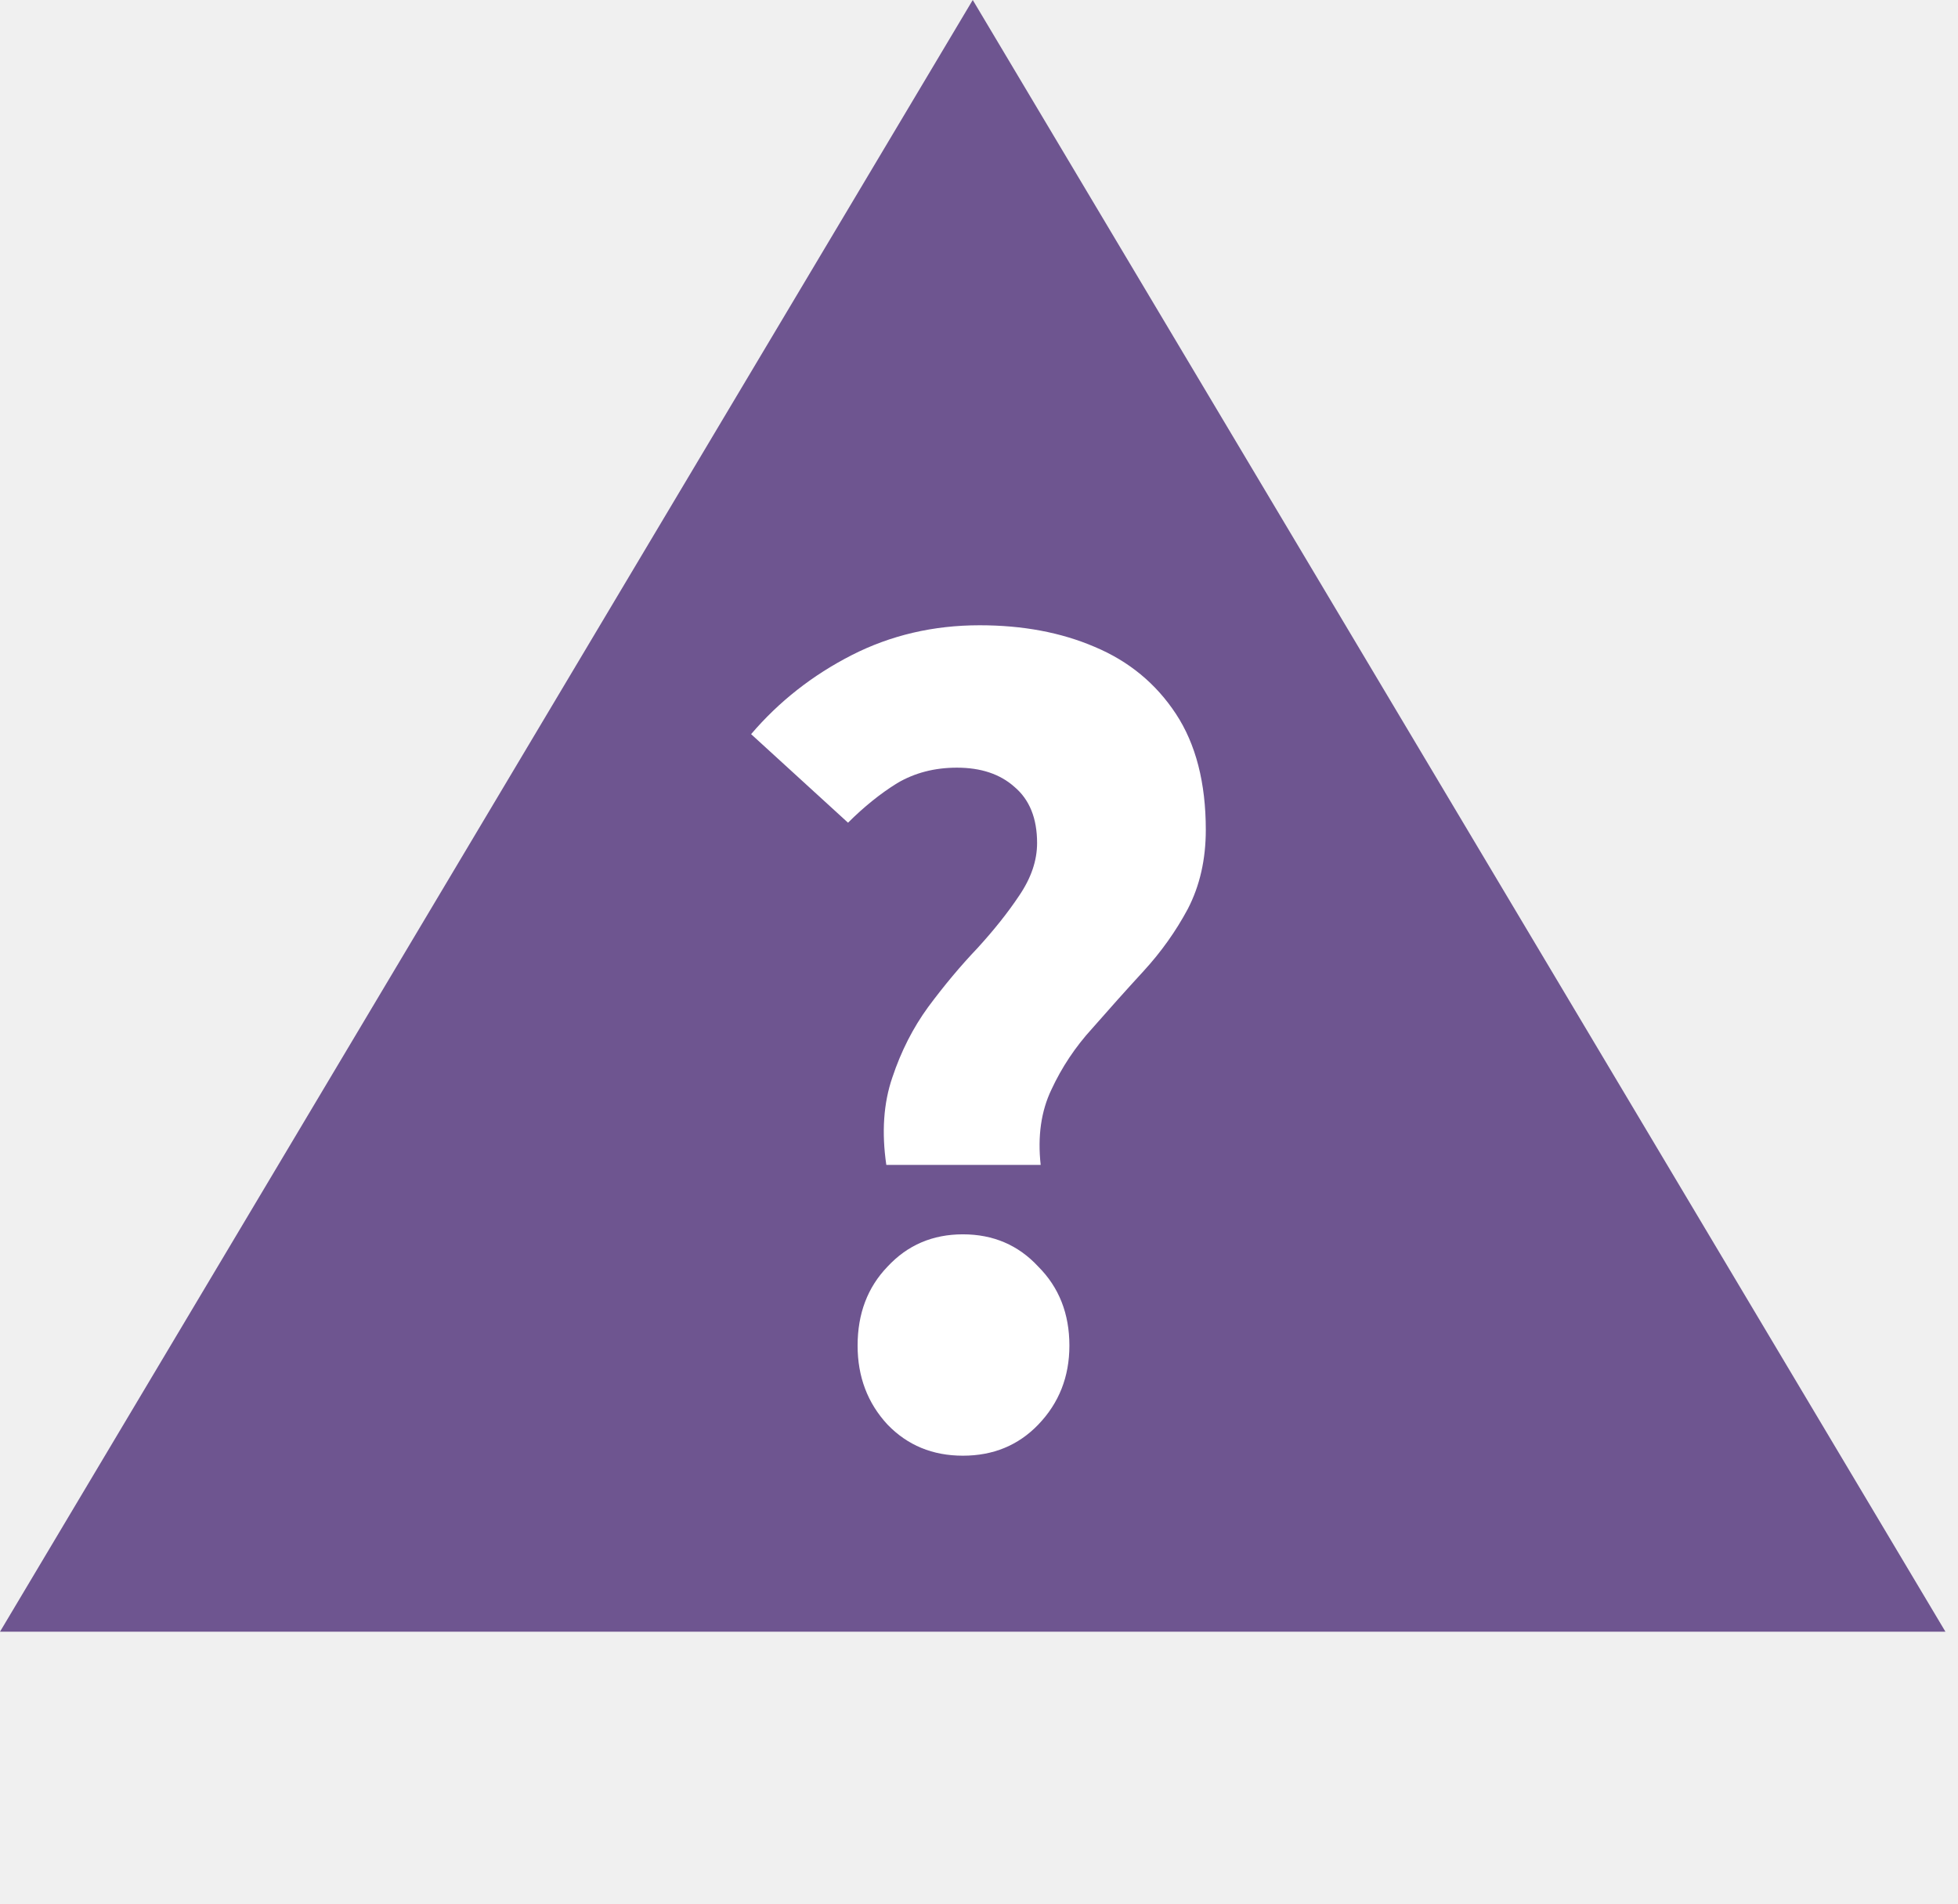
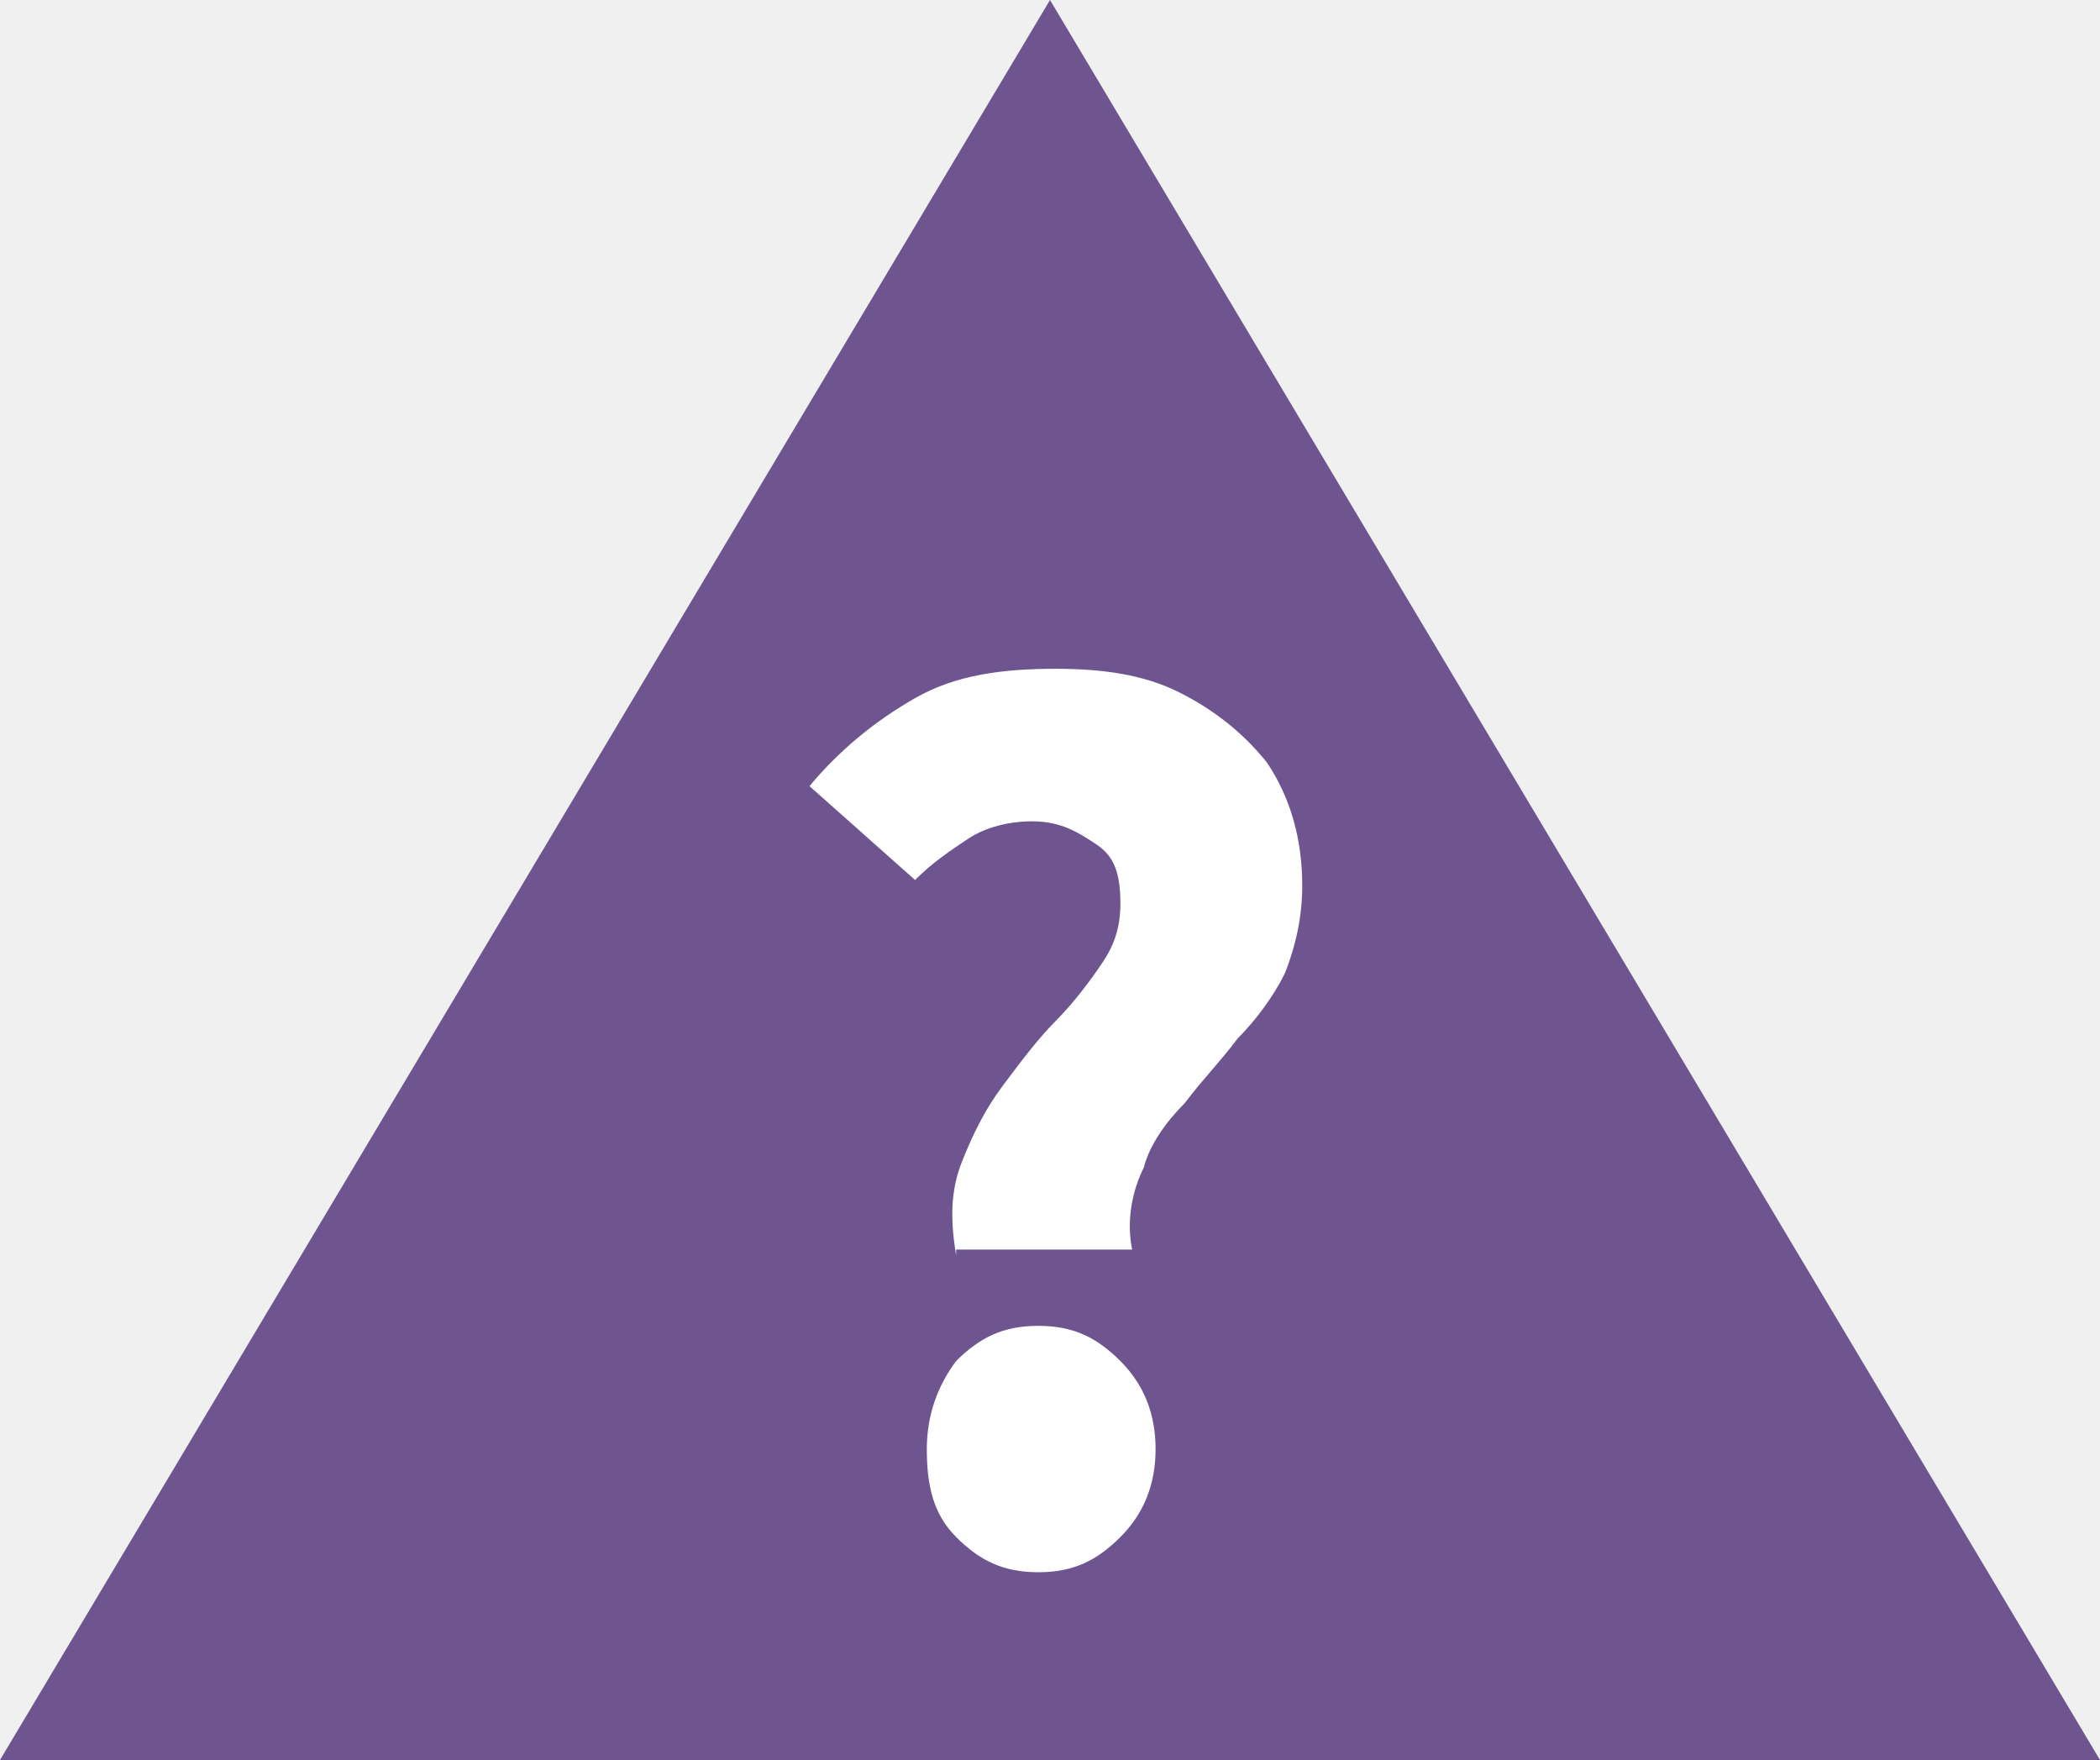
- <svg xmlns="http://www.w3.org/2000/svg" width="36" height="35" viewBox="0 0 36 35" fill="none">
-   <path d="M17.885 0L35.769 30H0L17.885 0Z" fill="#6E5590" />
-   <path d="M16.296 21.418C16.208 20.817 16.245 20.281 16.406 19.812C16.567 19.328 16.788 18.895 17.066 18.514C17.36 18.118 17.66 17.759 17.968 17.436C18.276 17.099 18.533 16.776 18.738 16.468C18.958 16.145 19.068 15.823 19.068 15.5C19.068 15.045 18.929 14.701 18.65 14.466C18.386 14.231 18.034 14.114 17.594 14.114C17.183 14.114 16.817 14.209 16.494 14.4C16.186 14.591 15.886 14.833 15.592 15.126L13.81 13.498C14.323 12.897 14.94 12.413 15.658 12.046C16.377 11.679 17.162 11.496 18.012 11.496C18.804 11.496 19.508 11.628 20.124 11.892C20.755 12.156 21.253 12.567 21.62 13.124C21.987 13.681 22.17 14.393 22.17 15.258C22.17 15.801 22.06 16.285 21.84 16.71C21.62 17.121 21.349 17.502 21.026 17.854C20.703 18.206 20.388 18.558 20.08 18.91C19.772 19.247 19.523 19.621 19.332 20.032C19.142 20.428 19.076 20.89 19.134 21.418H16.296ZM17.704 26.764C17.147 26.764 16.685 26.573 16.318 26.192C15.951 25.796 15.768 25.312 15.768 24.74C15.768 24.153 15.951 23.669 16.318 23.288C16.685 22.892 17.147 22.694 17.704 22.694C18.262 22.694 18.724 22.892 19.09 23.288C19.471 23.669 19.662 24.153 19.662 24.74C19.662 25.312 19.471 25.796 19.09 26.192C18.724 26.573 18.262 26.764 17.704 26.764Z" fill="white" />
+ <svg xmlns="http://www.w3.org/2000/svg" enable-background="new 0 0 35.8 30" viewBox="0 0 35.8 30">
+   <path d="m17.9 0 17.9 30h-35.8z" fill="#6e5590" />
+   <path d="m16.3 21.4c-.1-.6-.1-1.1.1-1.6s.4-.9.7-1.3.6-.8.9-1.1.6-.7.8-1 .3-.6.3-1c0-.5-.1-.8-.4-1s-.6-.4-1.1-.4c-.4 0-.8.1-1.1.3s-.6.4-.9.7l-1.8-1.6c.5-.6 1.1-1.1 1.8-1.5s1.5-.5 2.4-.5c.8 0 1.5.1 2.1.4s1.1.7 1.5 1.2c.4.6.6 1.3.6 2.1 0 .5-.1 1-.3 1.5-.2.4-.5.8-.8 1.1-.3.4-.6.7-.9 1.1-.3.3-.6.7-.7 1.1-.2.4-.3.9-.2 1.4h-3zm1.4 5.4c-.6 0-1-.2-1.4-.6s-.5-.9-.5-1.5.2-1.1.5-1.5c.4-.4.8-.6 1.4-.6s1 .2 1.4.6.6.9.6 1.5-.2 1.1-.6 1.5-.8.6-1.4.6z" fill="#fff" />
</svg>
